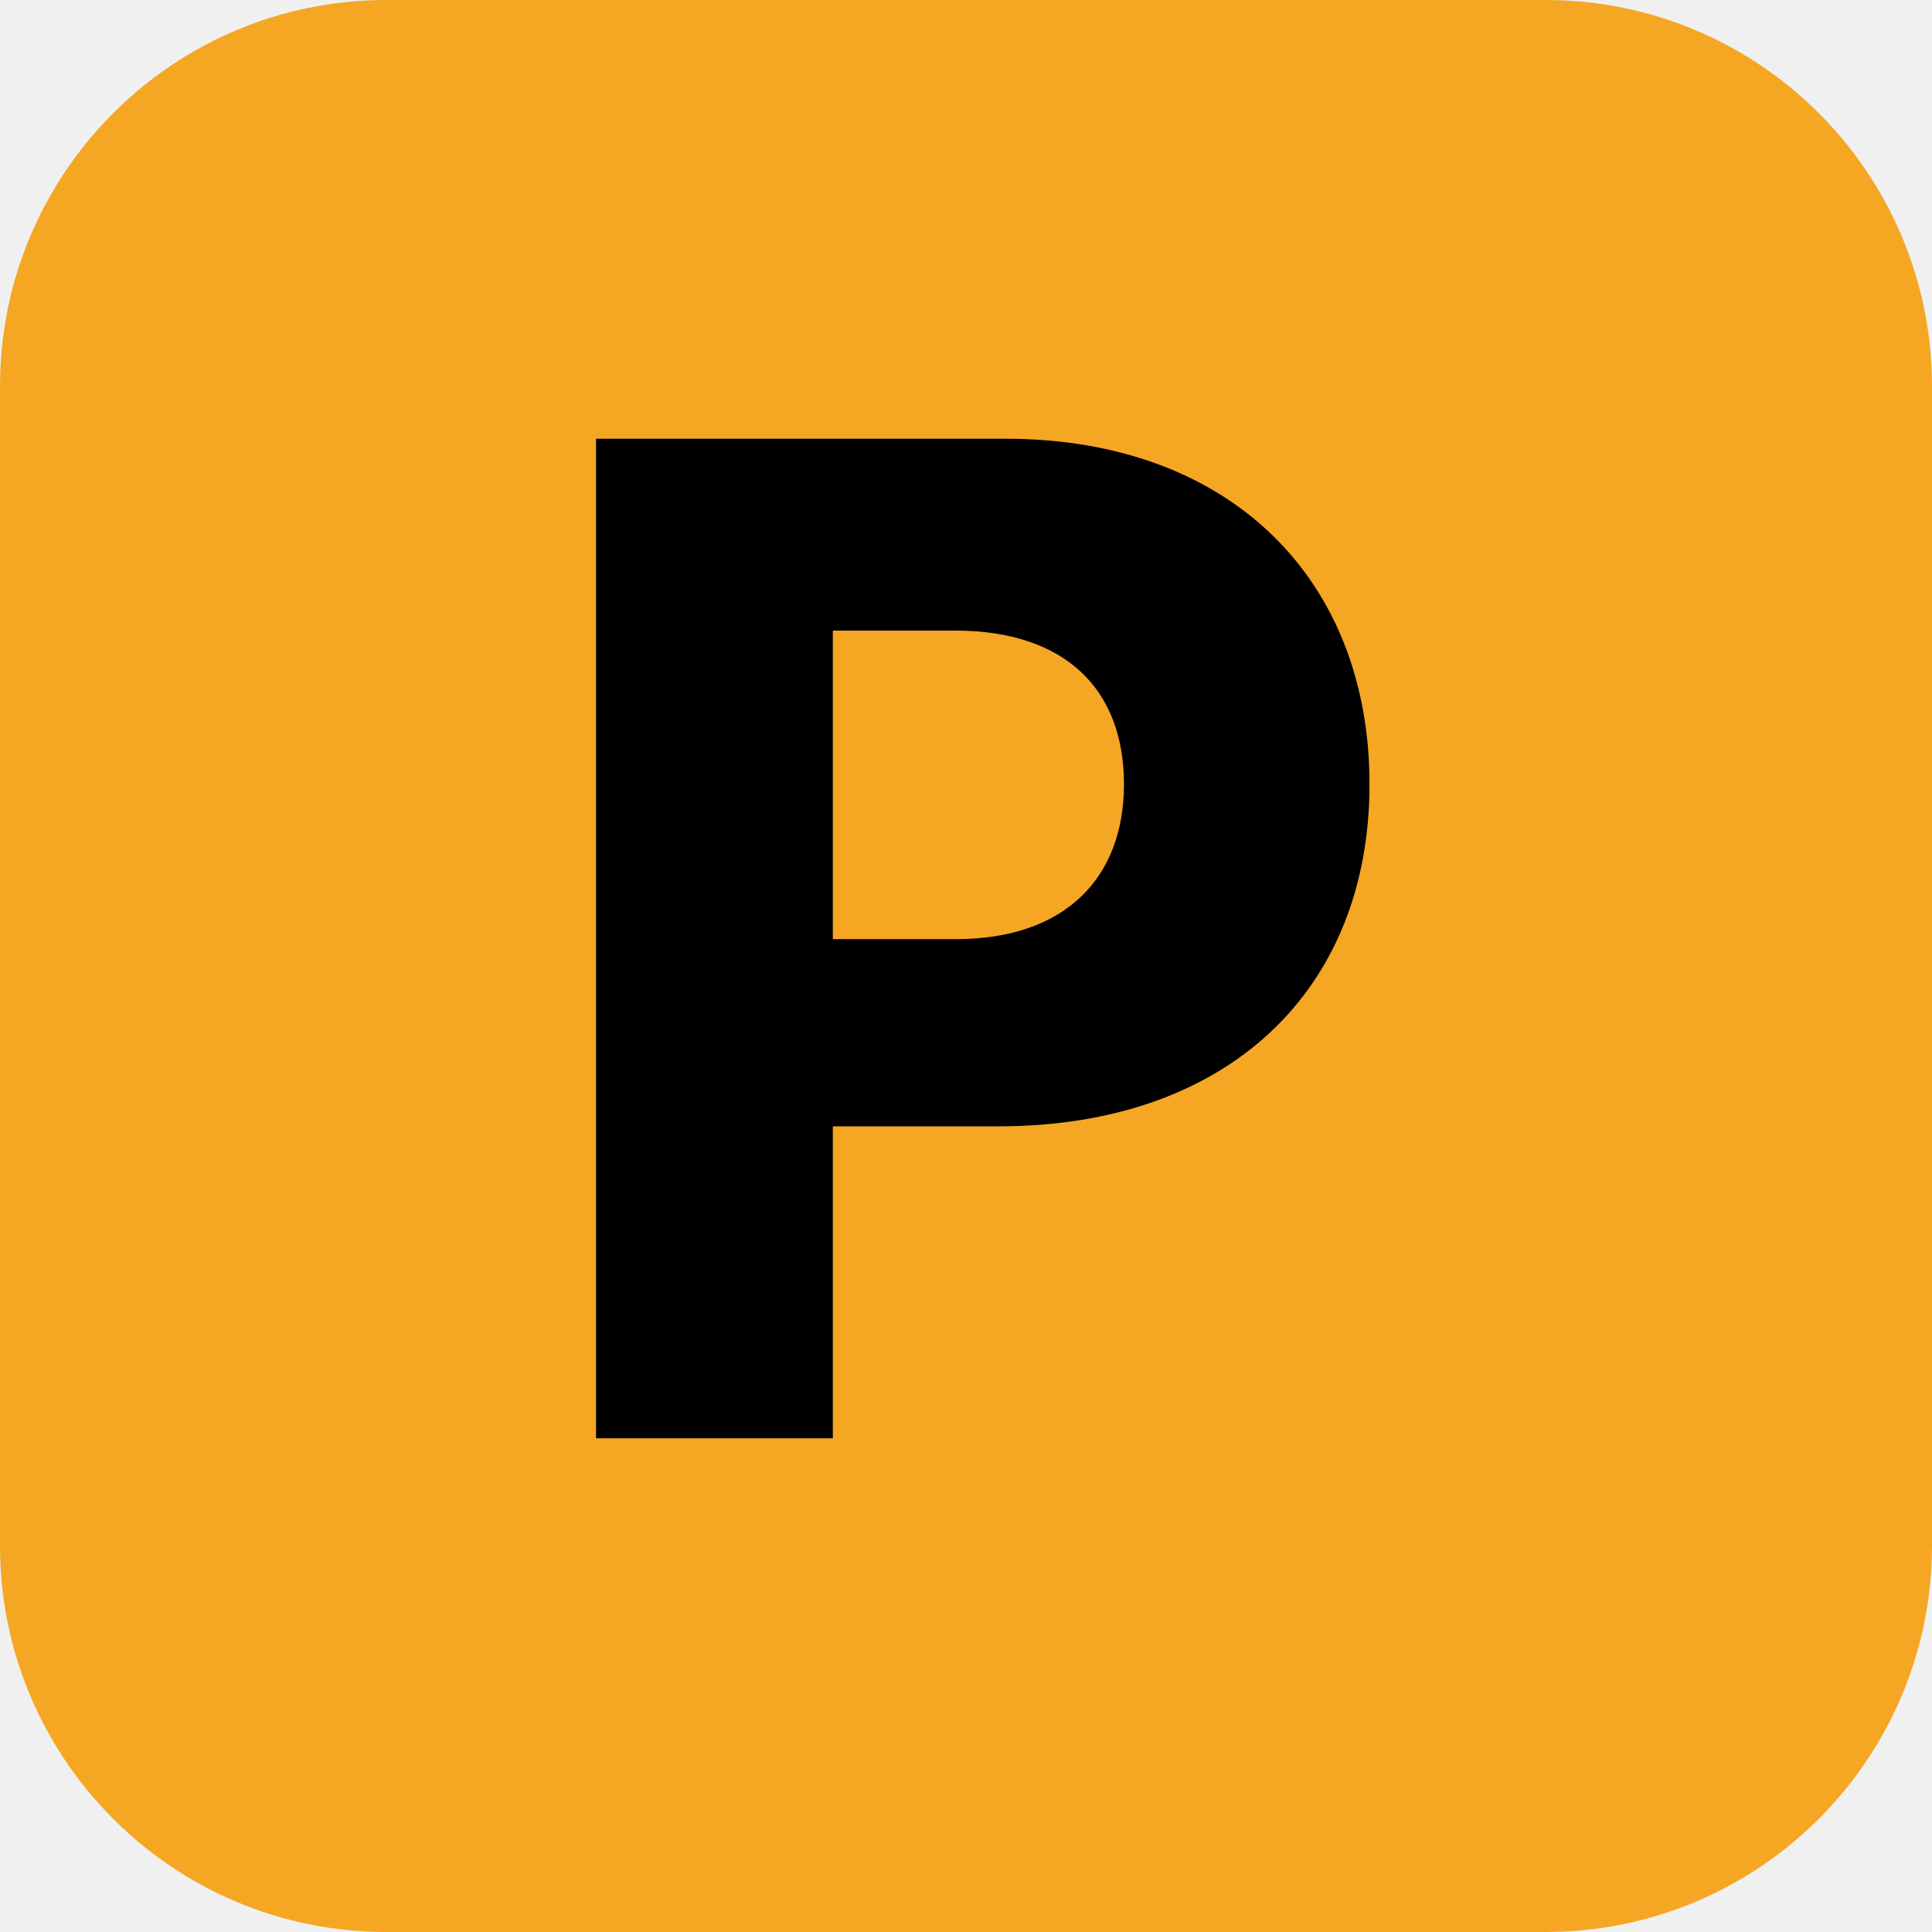
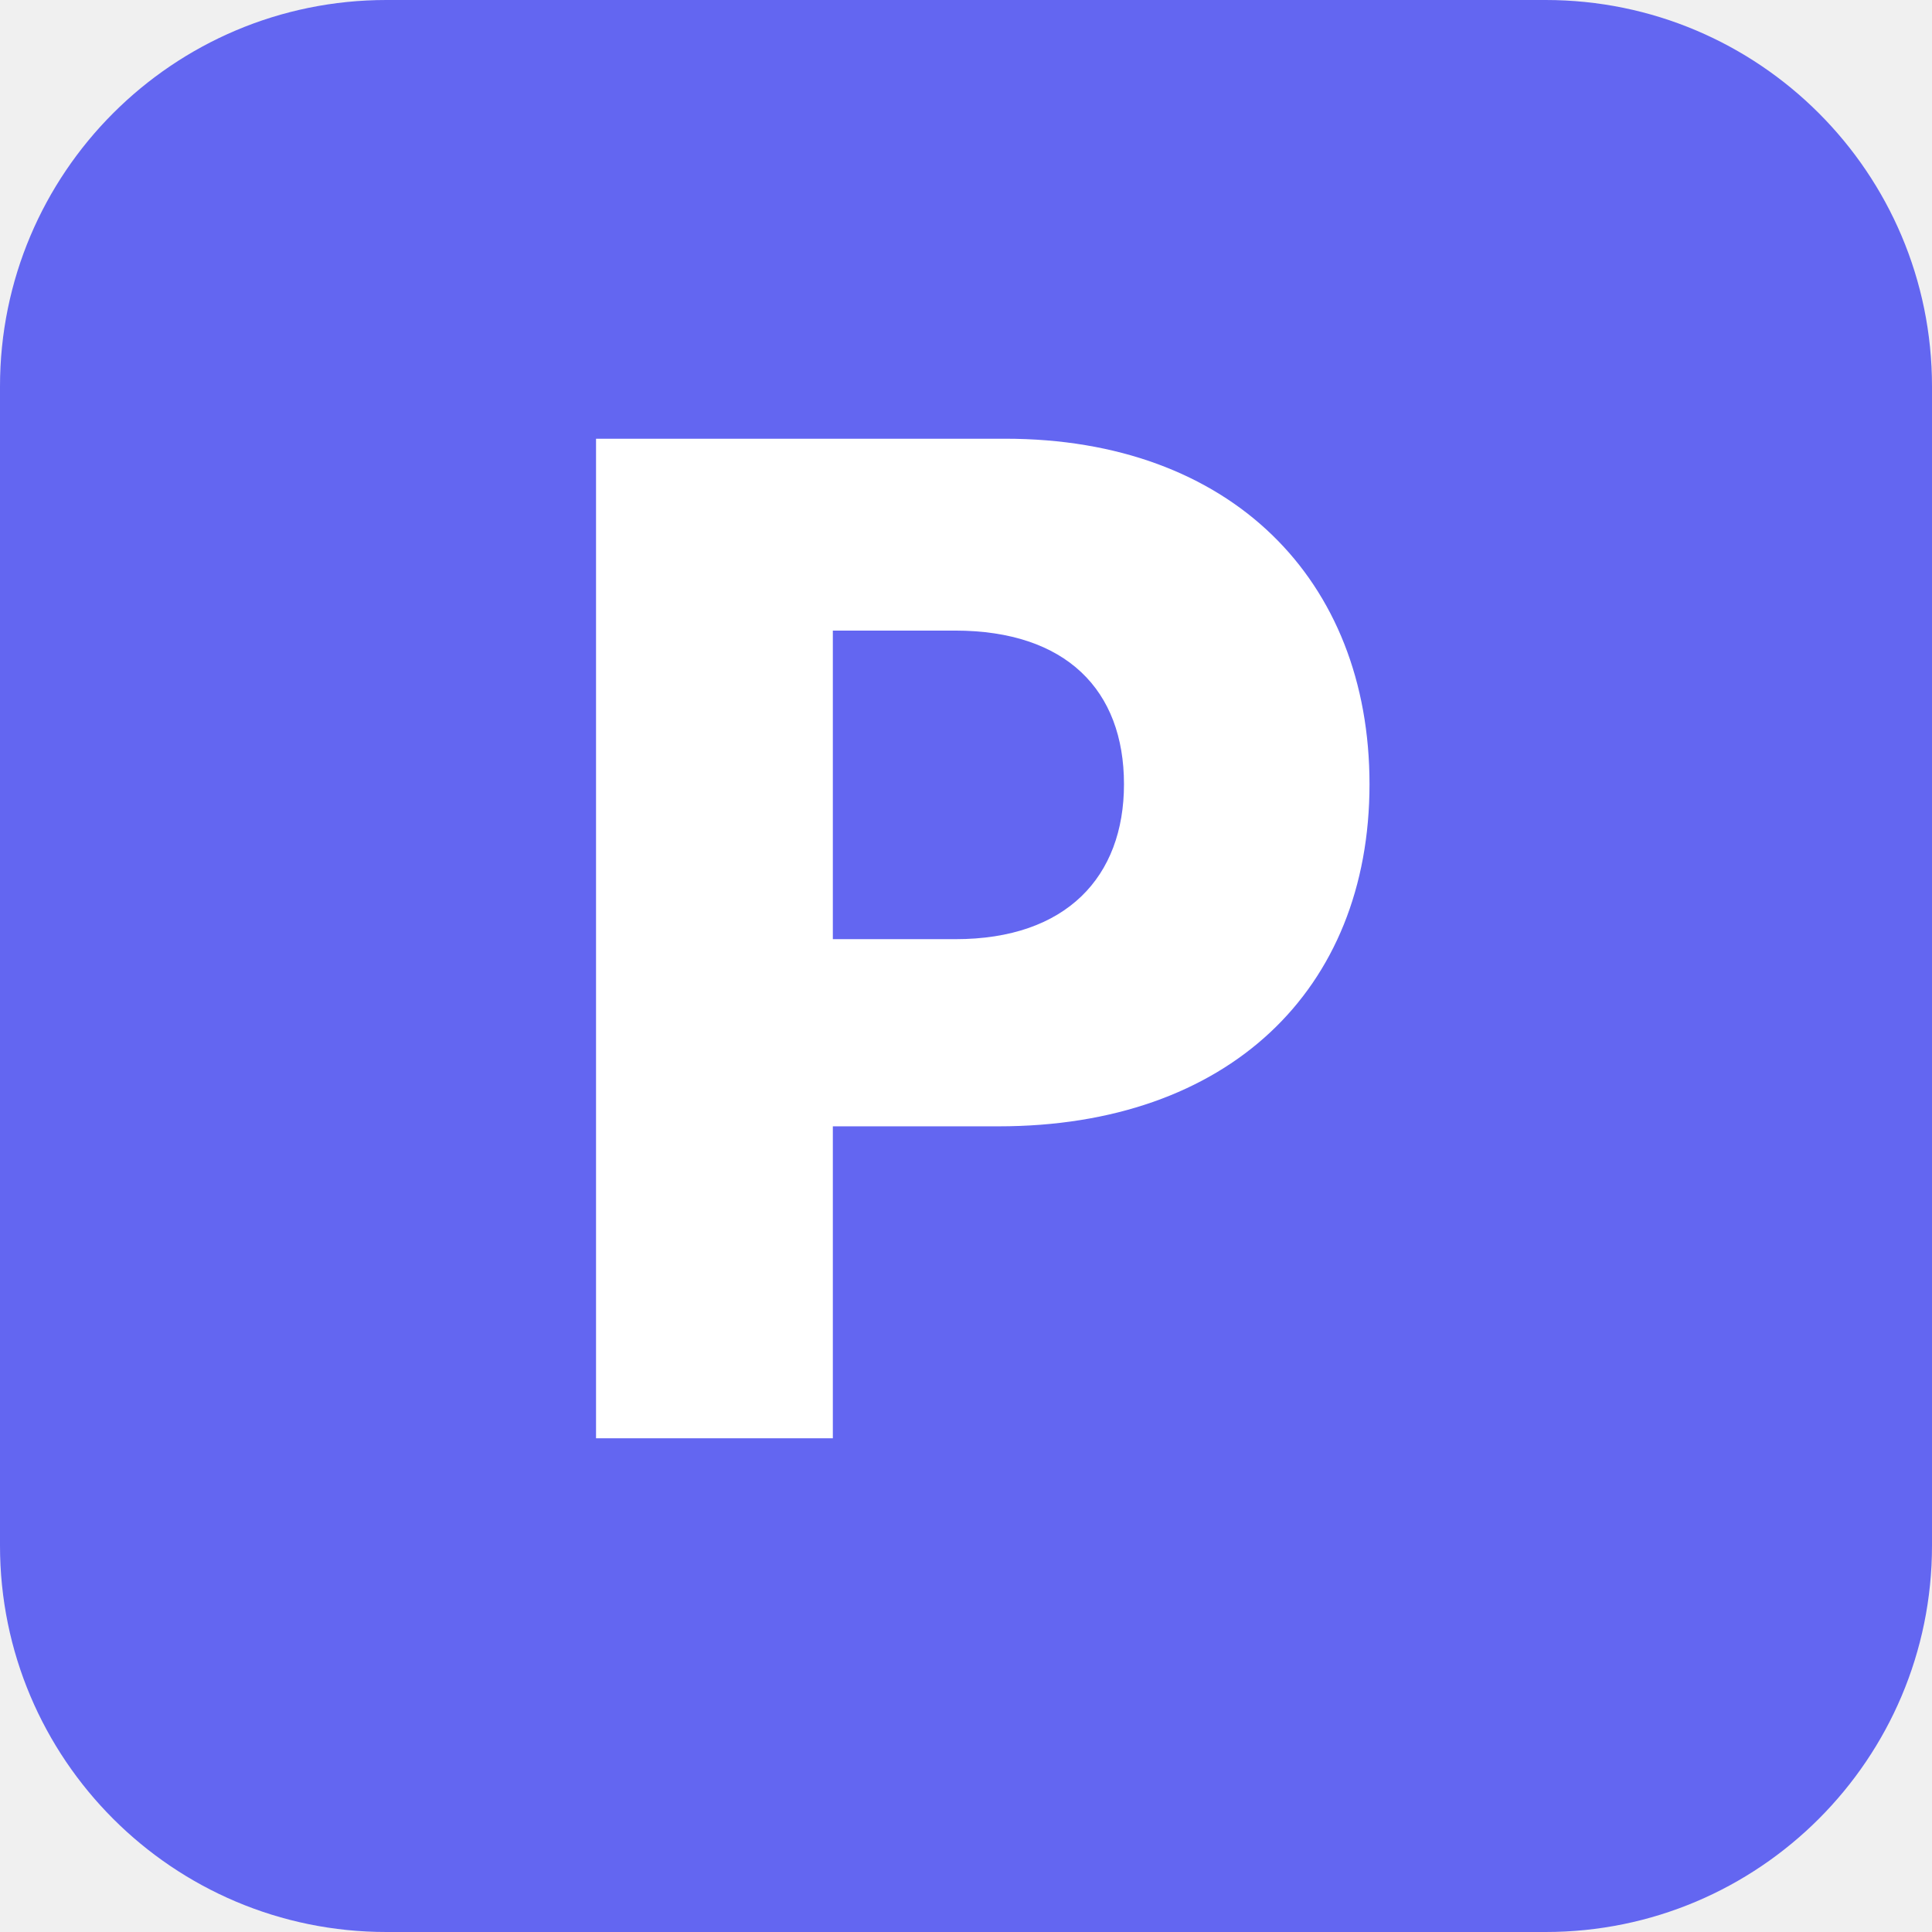
<svg xmlns="http://www.w3.org/2000/svg" viewBox="0 0 180 180">
-   <rect width="180" height="180" rx="36" fill="#F5A623" />
-   <text x="90" y="134" text-anchor="middle" font-family="system-ui, -apple-system, sans-serif" font-weight="800" font-size="128" fill="#000">P</text>
+   <rect width="180" height="180" rx="36" fill="#6366f1" />
+   <text x="90" y="134" text-anchor="middle" font-family="system-ui, -apple-system, sans-serif" font-weight="800" font-size="128" fill="#fff">P</text>
</svg>
